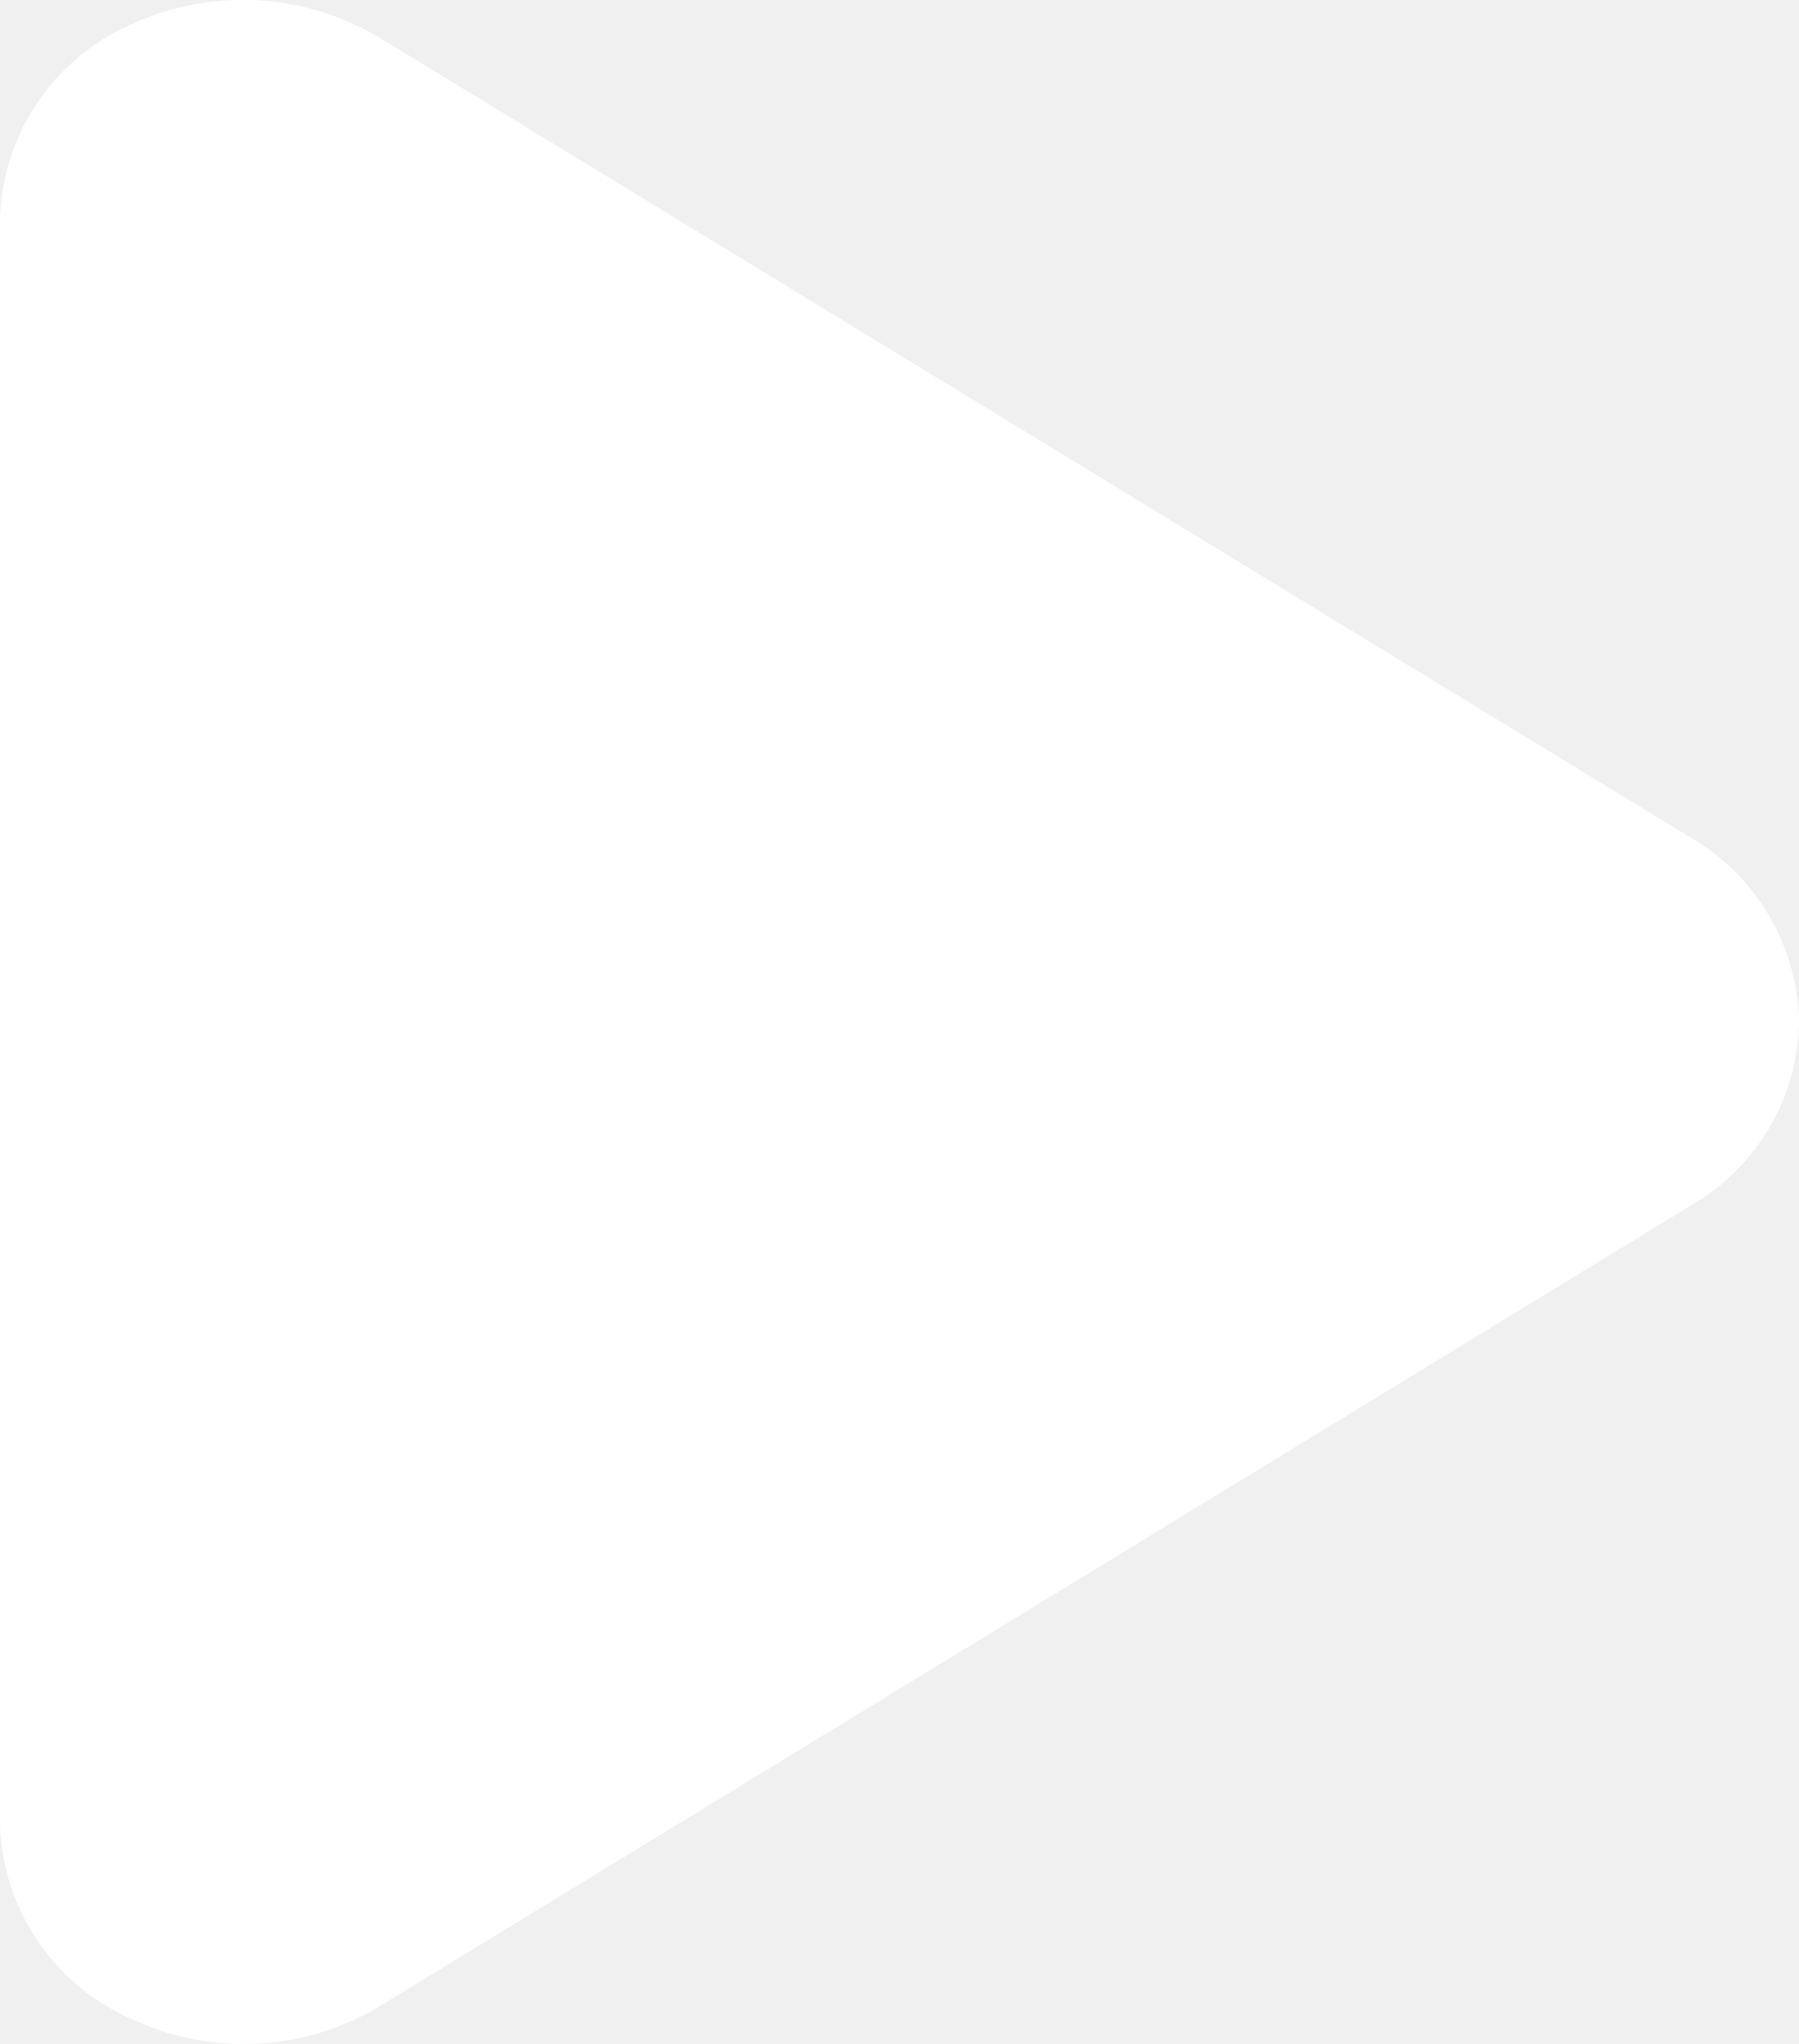
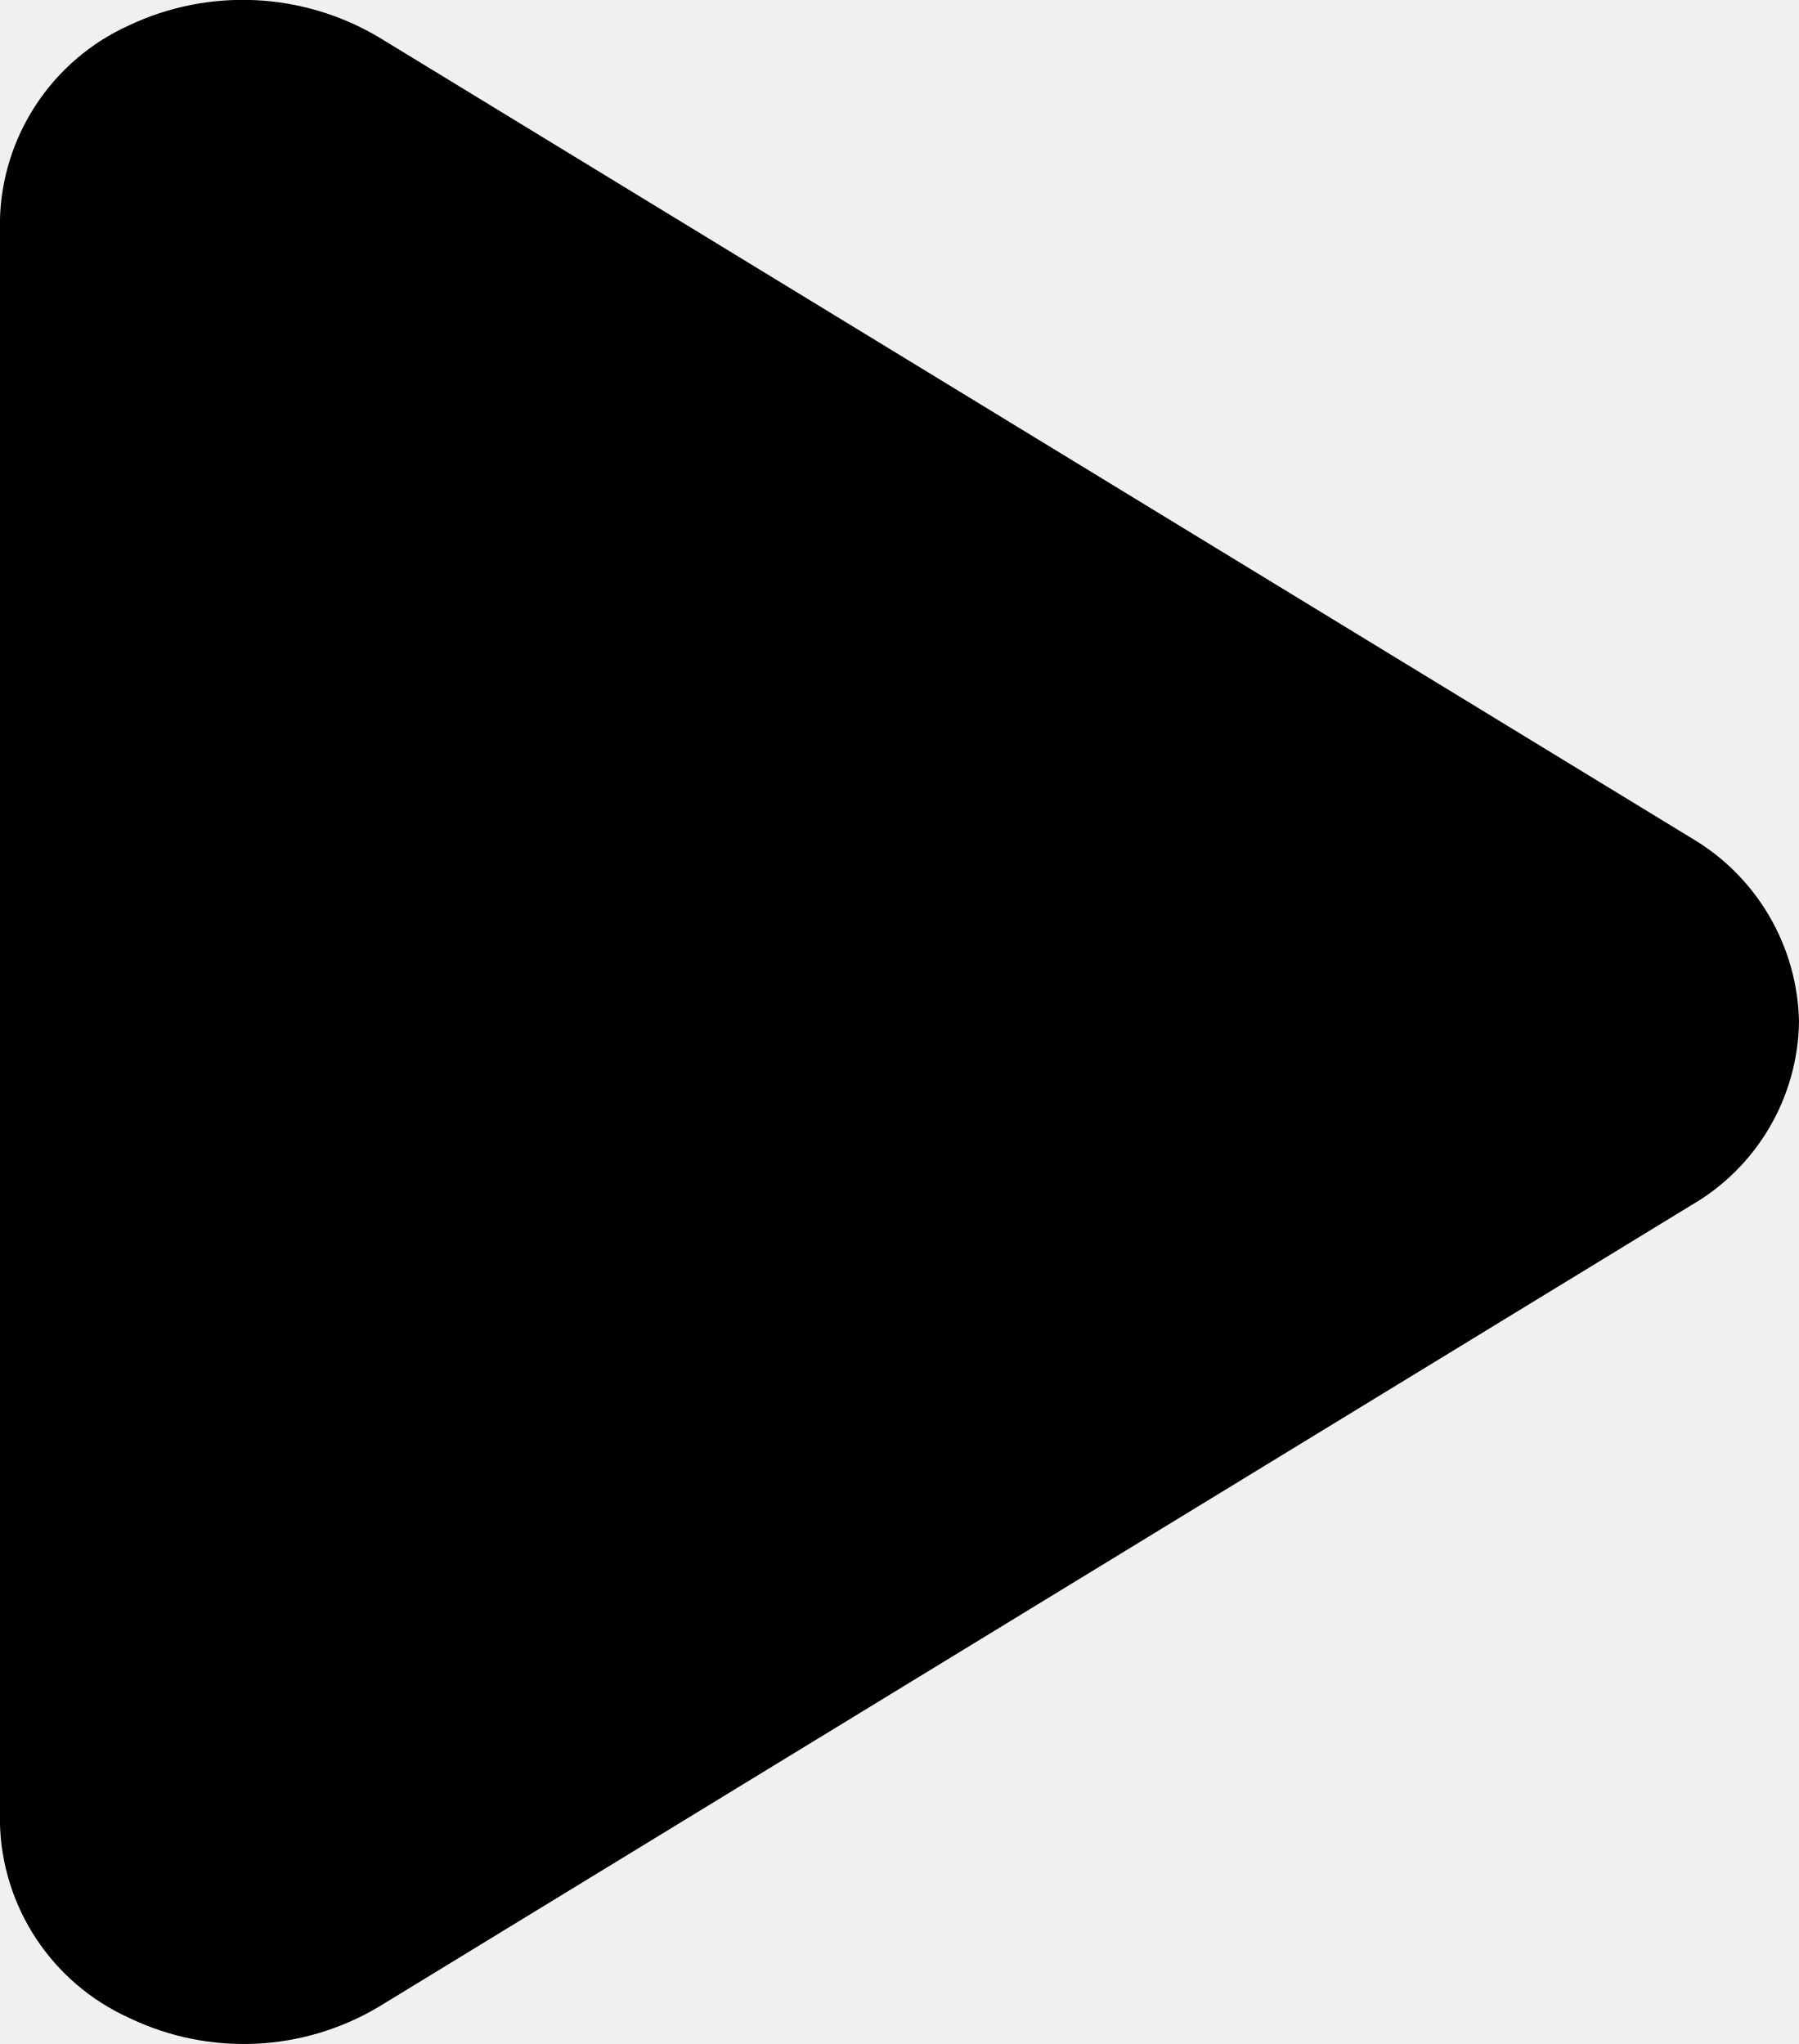
<svg xmlns="http://www.w3.org/2000/svg" width="22" height="25">
-   <path id="Form_24" data-name="Form 24" d="M970.684 3900.74l-16.044 9.8a3.228 3.228 0 01-3.062.14 2.685 2.685 0 01-1.579-2.39v-19.59a2.685 2.685 0 011.579-2.39 3.258 3.258 0 013.062.15l16.044 9.79a2.666 2.666 0 011.316 2.25 2.638 2.638 0 01-1.316 2.24z" transform="translate(-950 -3886)" fill="#fff" fill-rule="evenodd" />
+   <path data-name="Form 24" d="M20.684 14.74L4.64 24.54a3.228 3.228 0 01-3.062.14 2.685 2.685 0 01-1.579-2.39V2.7A2.685 2.685 0 011.578.31 3.258 3.258 0 014.64.46l16.044 9.79A2.666 2.666 0 0122 12.5a2.638 2.638 0 01-1.316 2.24z" />
</svg>
